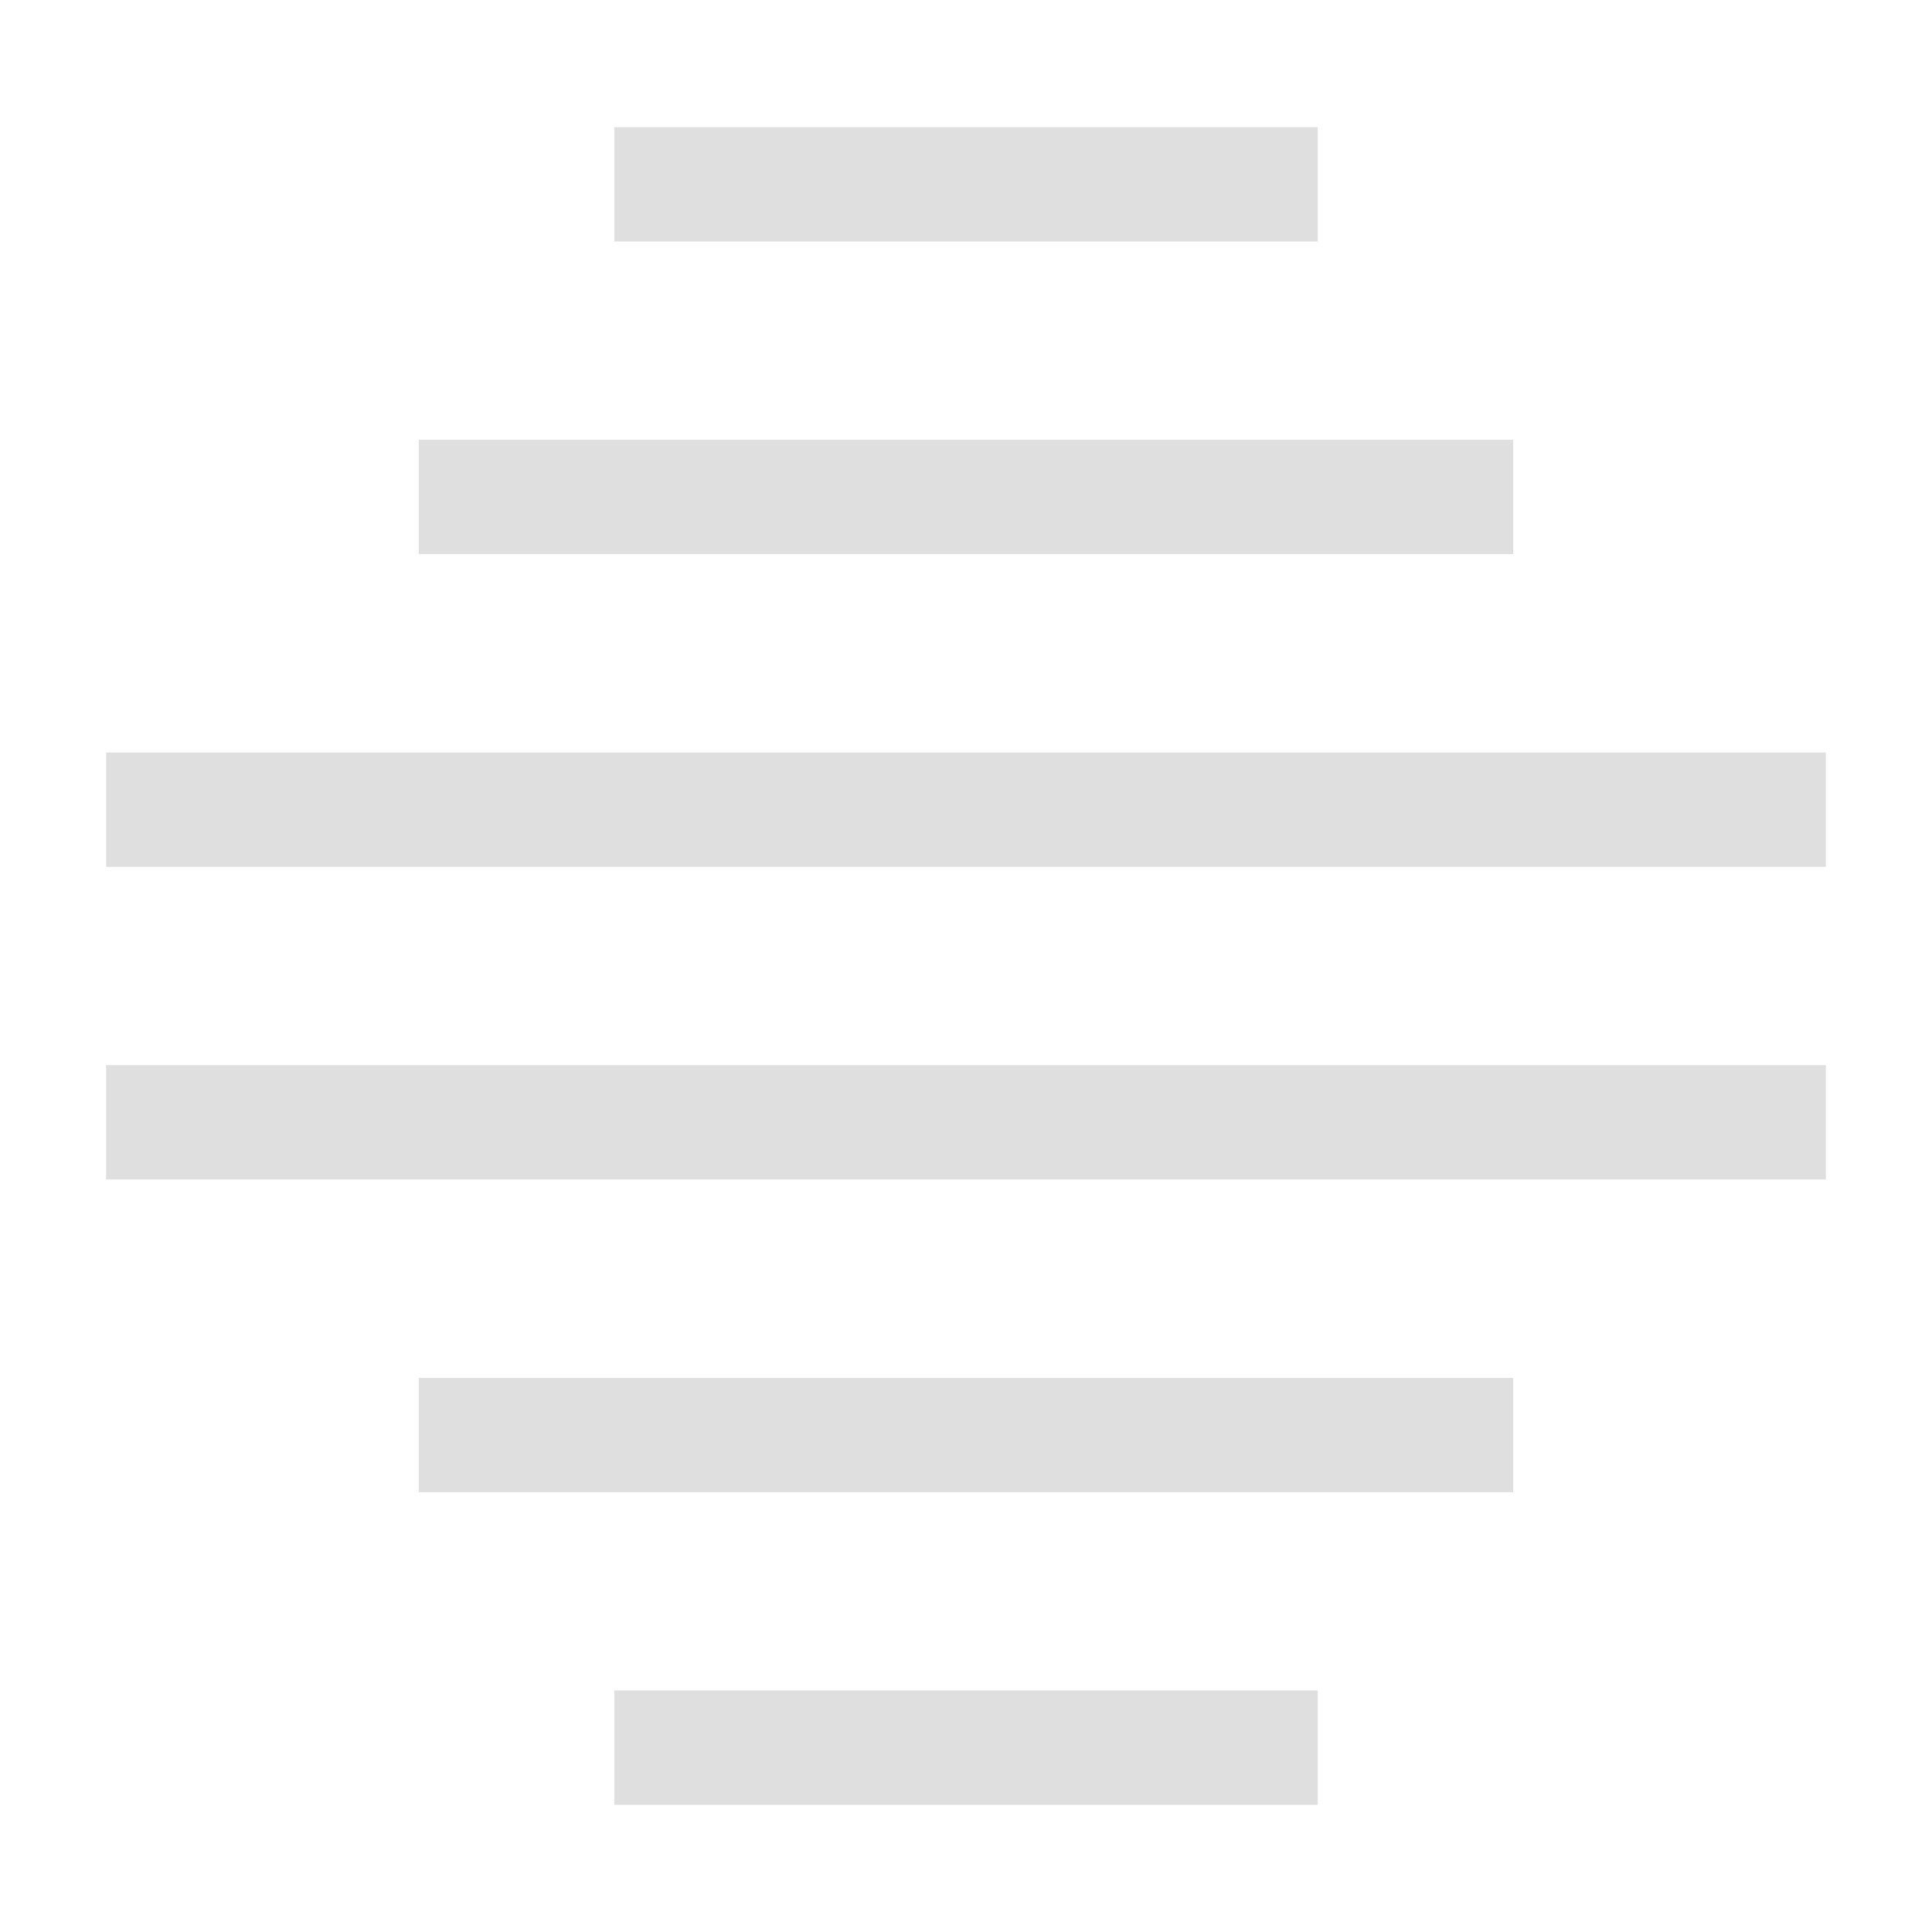
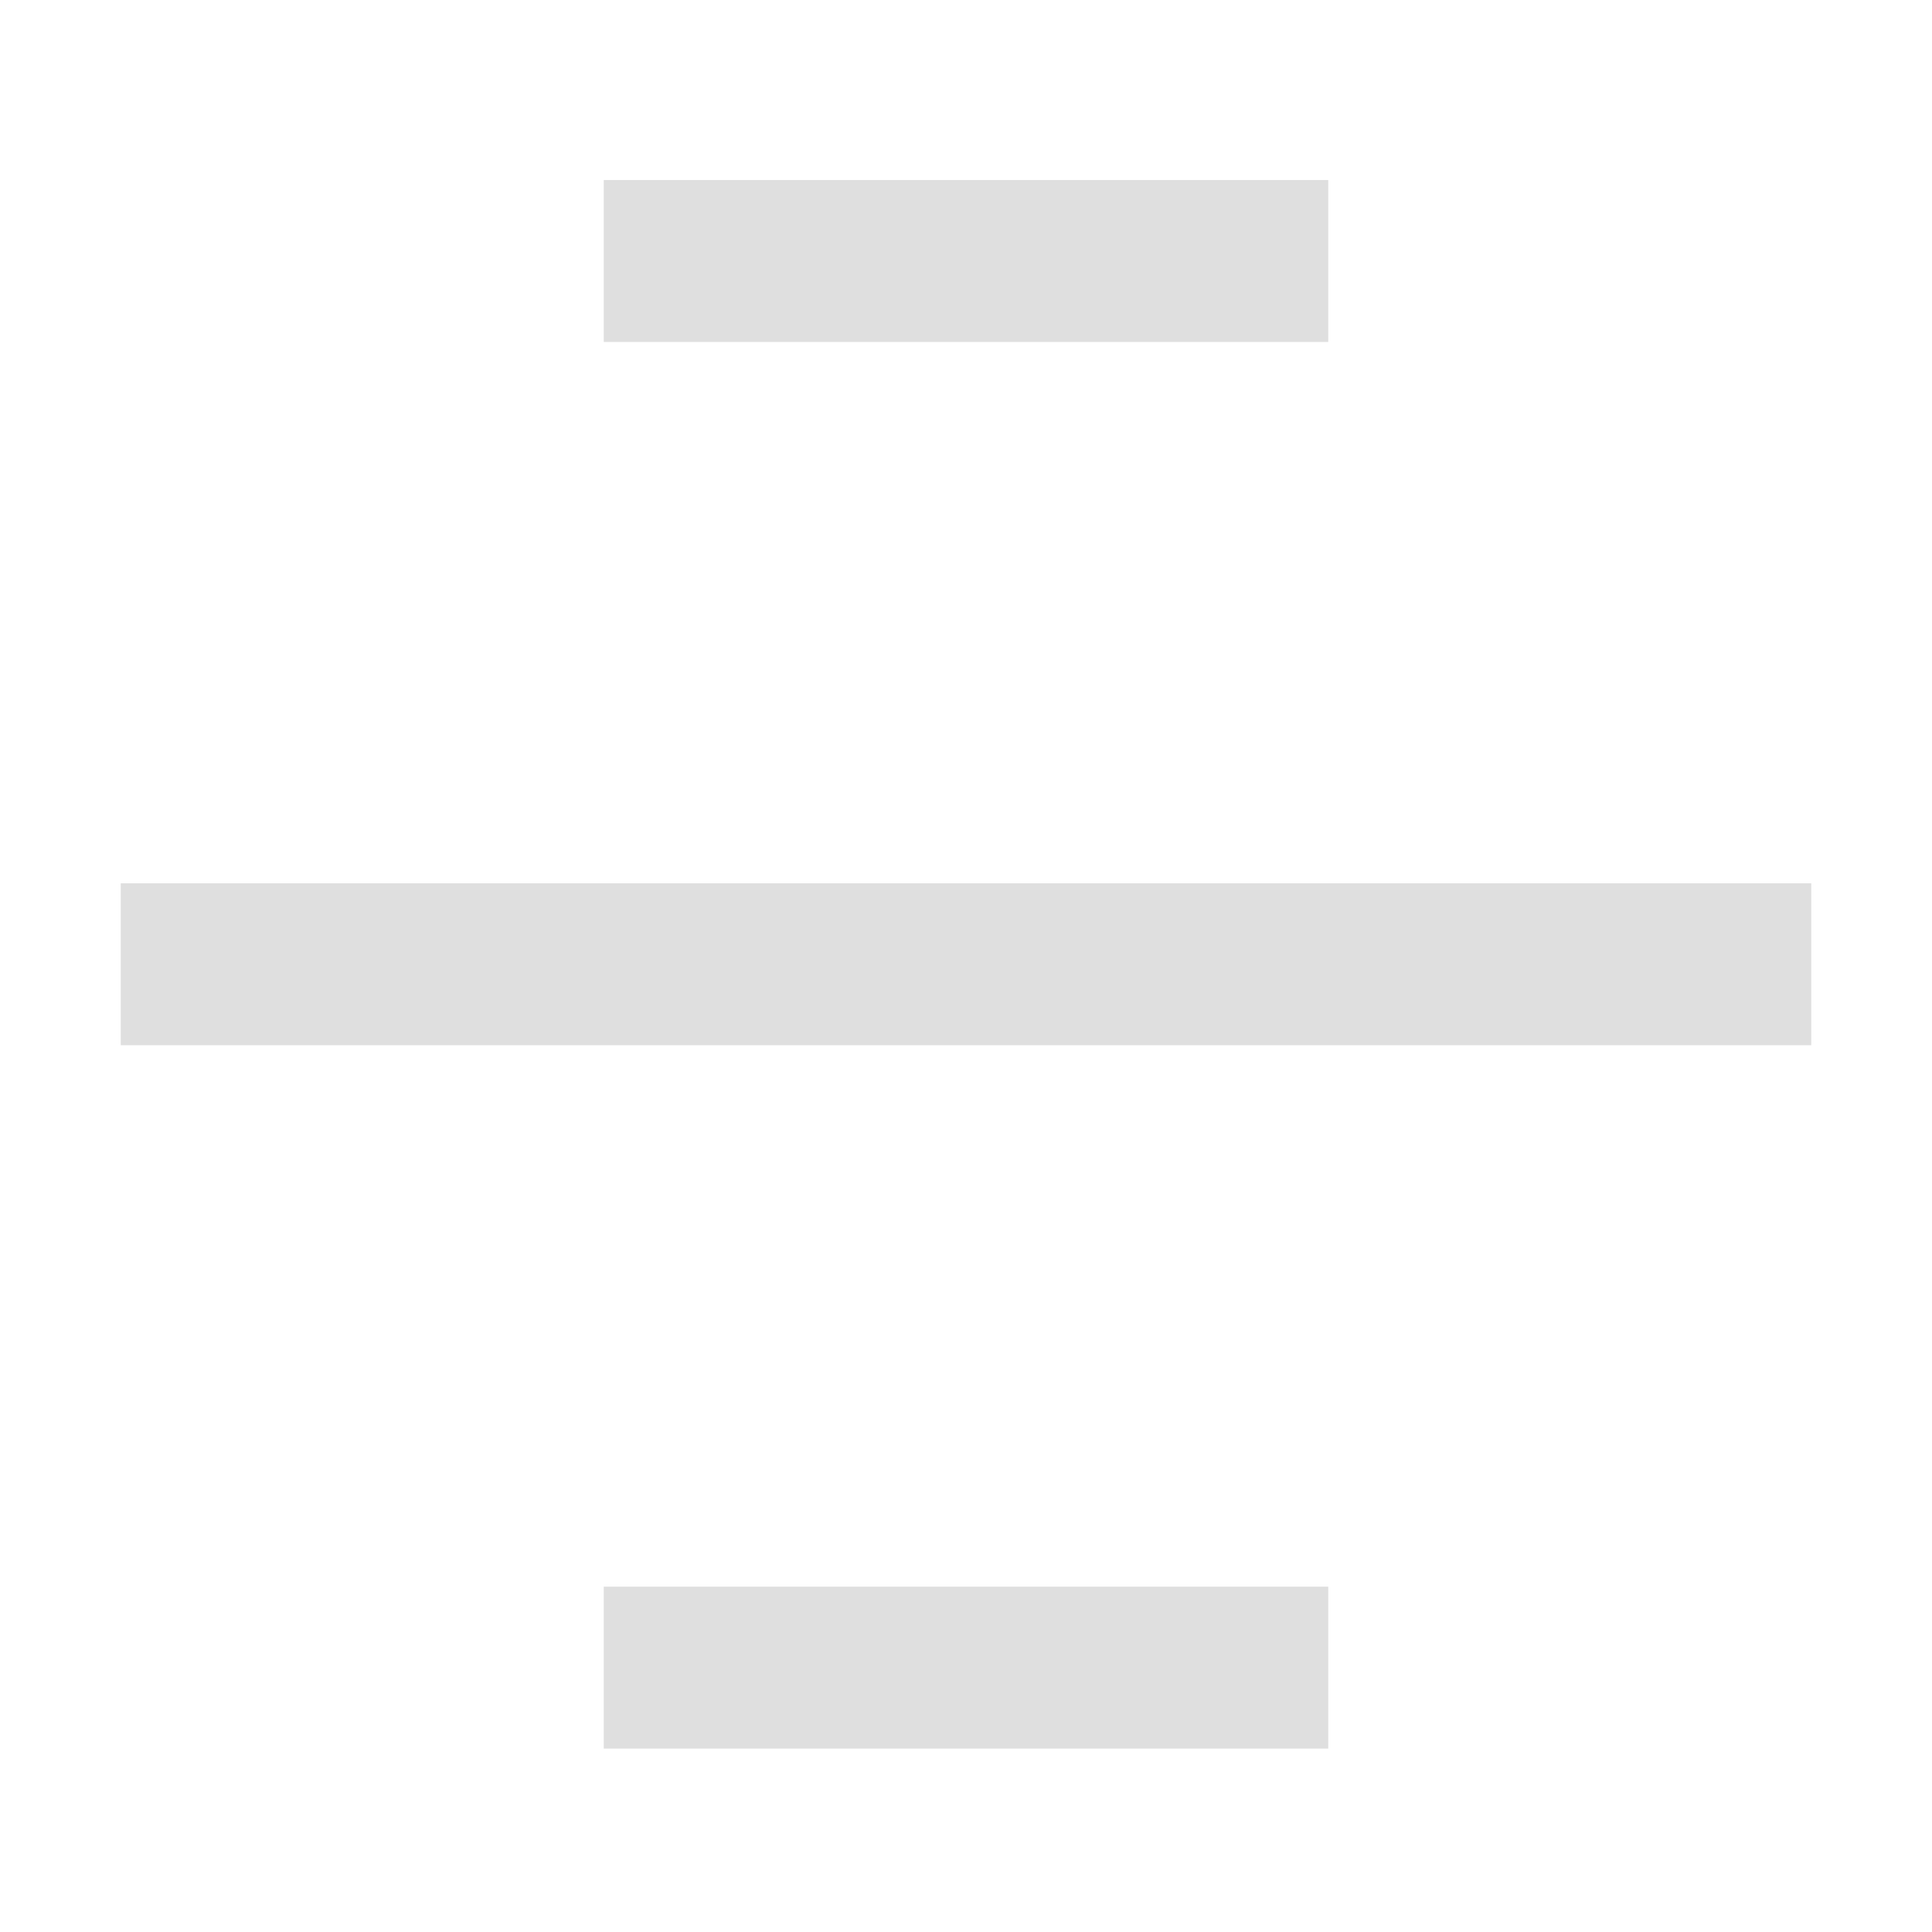
<svg xmlns="http://www.w3.org/2000/svg" xmlns:ns1="http://www.openswatchbook.org/uri/2009/osb" version="1" viewBox="0 0 16 16" enable-background="new 0 0 48 48" id="svg12" width="16" height="16">
  <defs id="defs16">
    <linearGradient id="linearGradient2260" ns1:paint="solid">
      <stop style="stop-color:#ff0000;stop-opacity:1;" offset="0" id="stop2258" />
    </linearGradient>
  </defs>
-   <rect style="opacity:1;fill:#dfdfdf;fill-opacity:1;stroke:none;stroke-width:0.725;stroke-linecap:square;stroke-linejoin:miter;stroke-miterlimit:4;stroke-dasharray:none;stroke-opacity:1" id="rect4495" width="5.826" height="0.947" x="5.087" y="1.053" />
-   <rect y="3.642" x="3.468" height="0.947" width="9.063" id="rect4497" style="opacity:1;fill:#dfdfdf;fill-opacity:1;stroke:none;stroke-width:0.904;stroke-linecap:square;stroke-linejoin:miter;stroke-miterlimit:4;stroke-dasharray:none;stroke-opacity:1" />
-   <rect style="opacity:1;fill:#dfdfdf;fill-opacity:1;stroke:none;stroke-width:1.133;stroke-linecap:square;stroke-linejoin:miter;stroke-miterlimit:4;stroke-dasharray:none;stroke-opacity:1" id="rect4499" width="14.242" height="0.947" x="0.879" y="6.232" />
-   <rect y="8.821" x="0.879" height="0.947" width="14.242" id="rect4501" style="opacity:1;fill:#dfdfdf;fill-opacity:1;stroke:none;stroke-width:1.133;stroke-linecap:square;stroke-linejoin:miter;stroke-miterlimit:4;stroke-dasharray:none;stroke-opacity:1" />
-   <rect style="opacity:1;fill:#dfdfdf;fill-opacity:1;stroke:none;stroke-width:0.904;stroke-linecap:square;stroke-linejoin:miter;stroke-miterlimit:4;stroke-dasharray:none;stroke-opacity:1" id="rect4503" width="9.063" height="0.947" x="3.468" y="11.411" />
-   <rect y="14" x="5.087" height="0.947" width="5.826" id="rect4505" style="opacity:1;fill:#dfdfdf;fill-opacity:1;stroke:none;stroke-width:0.725;stroke-linecap:square;stroke-linejoin:miter;stroke-miterlimit:4;stroke-dasharray:none;stroke-opacity:1" />
+   <rect style="opacity:1;fill:#dfdfdf;fill-opacity:1;stroke:none;stroke-width:0.875;stroke-linecap:square;stroke-linejoin:miter;stroke-miterlimit:4;stroke-dasharray:none;stroke-opacity:1" id="rect4495" width="6" height="1.341" x="5" y="1.491" />
+   <rect y="13.14" x="5" height="1.341" width="6" id="rect821" style="opacity:1;fill:#dfdfdf;fill-opacity:1;stroke:none;stroke-width:0.875;stroke-linecap:square;stroke-linejoin:miter;stroke-miterlimit:4;stroke-dasharray:none;stroke-opacity:1" />
+   <rect style="opacity:1;fill:#dfdfdf;fill-opacity:1;stroke:none;stroke-width:1.337;stroke-linecap:square;stroke-linejoin:miter;stroke-miterlimit:4;stroke-dasharray:none;stroke-opacity:1" id="rect823" width="14" height="1.341" x="1" y="7.315" />
</svg>
